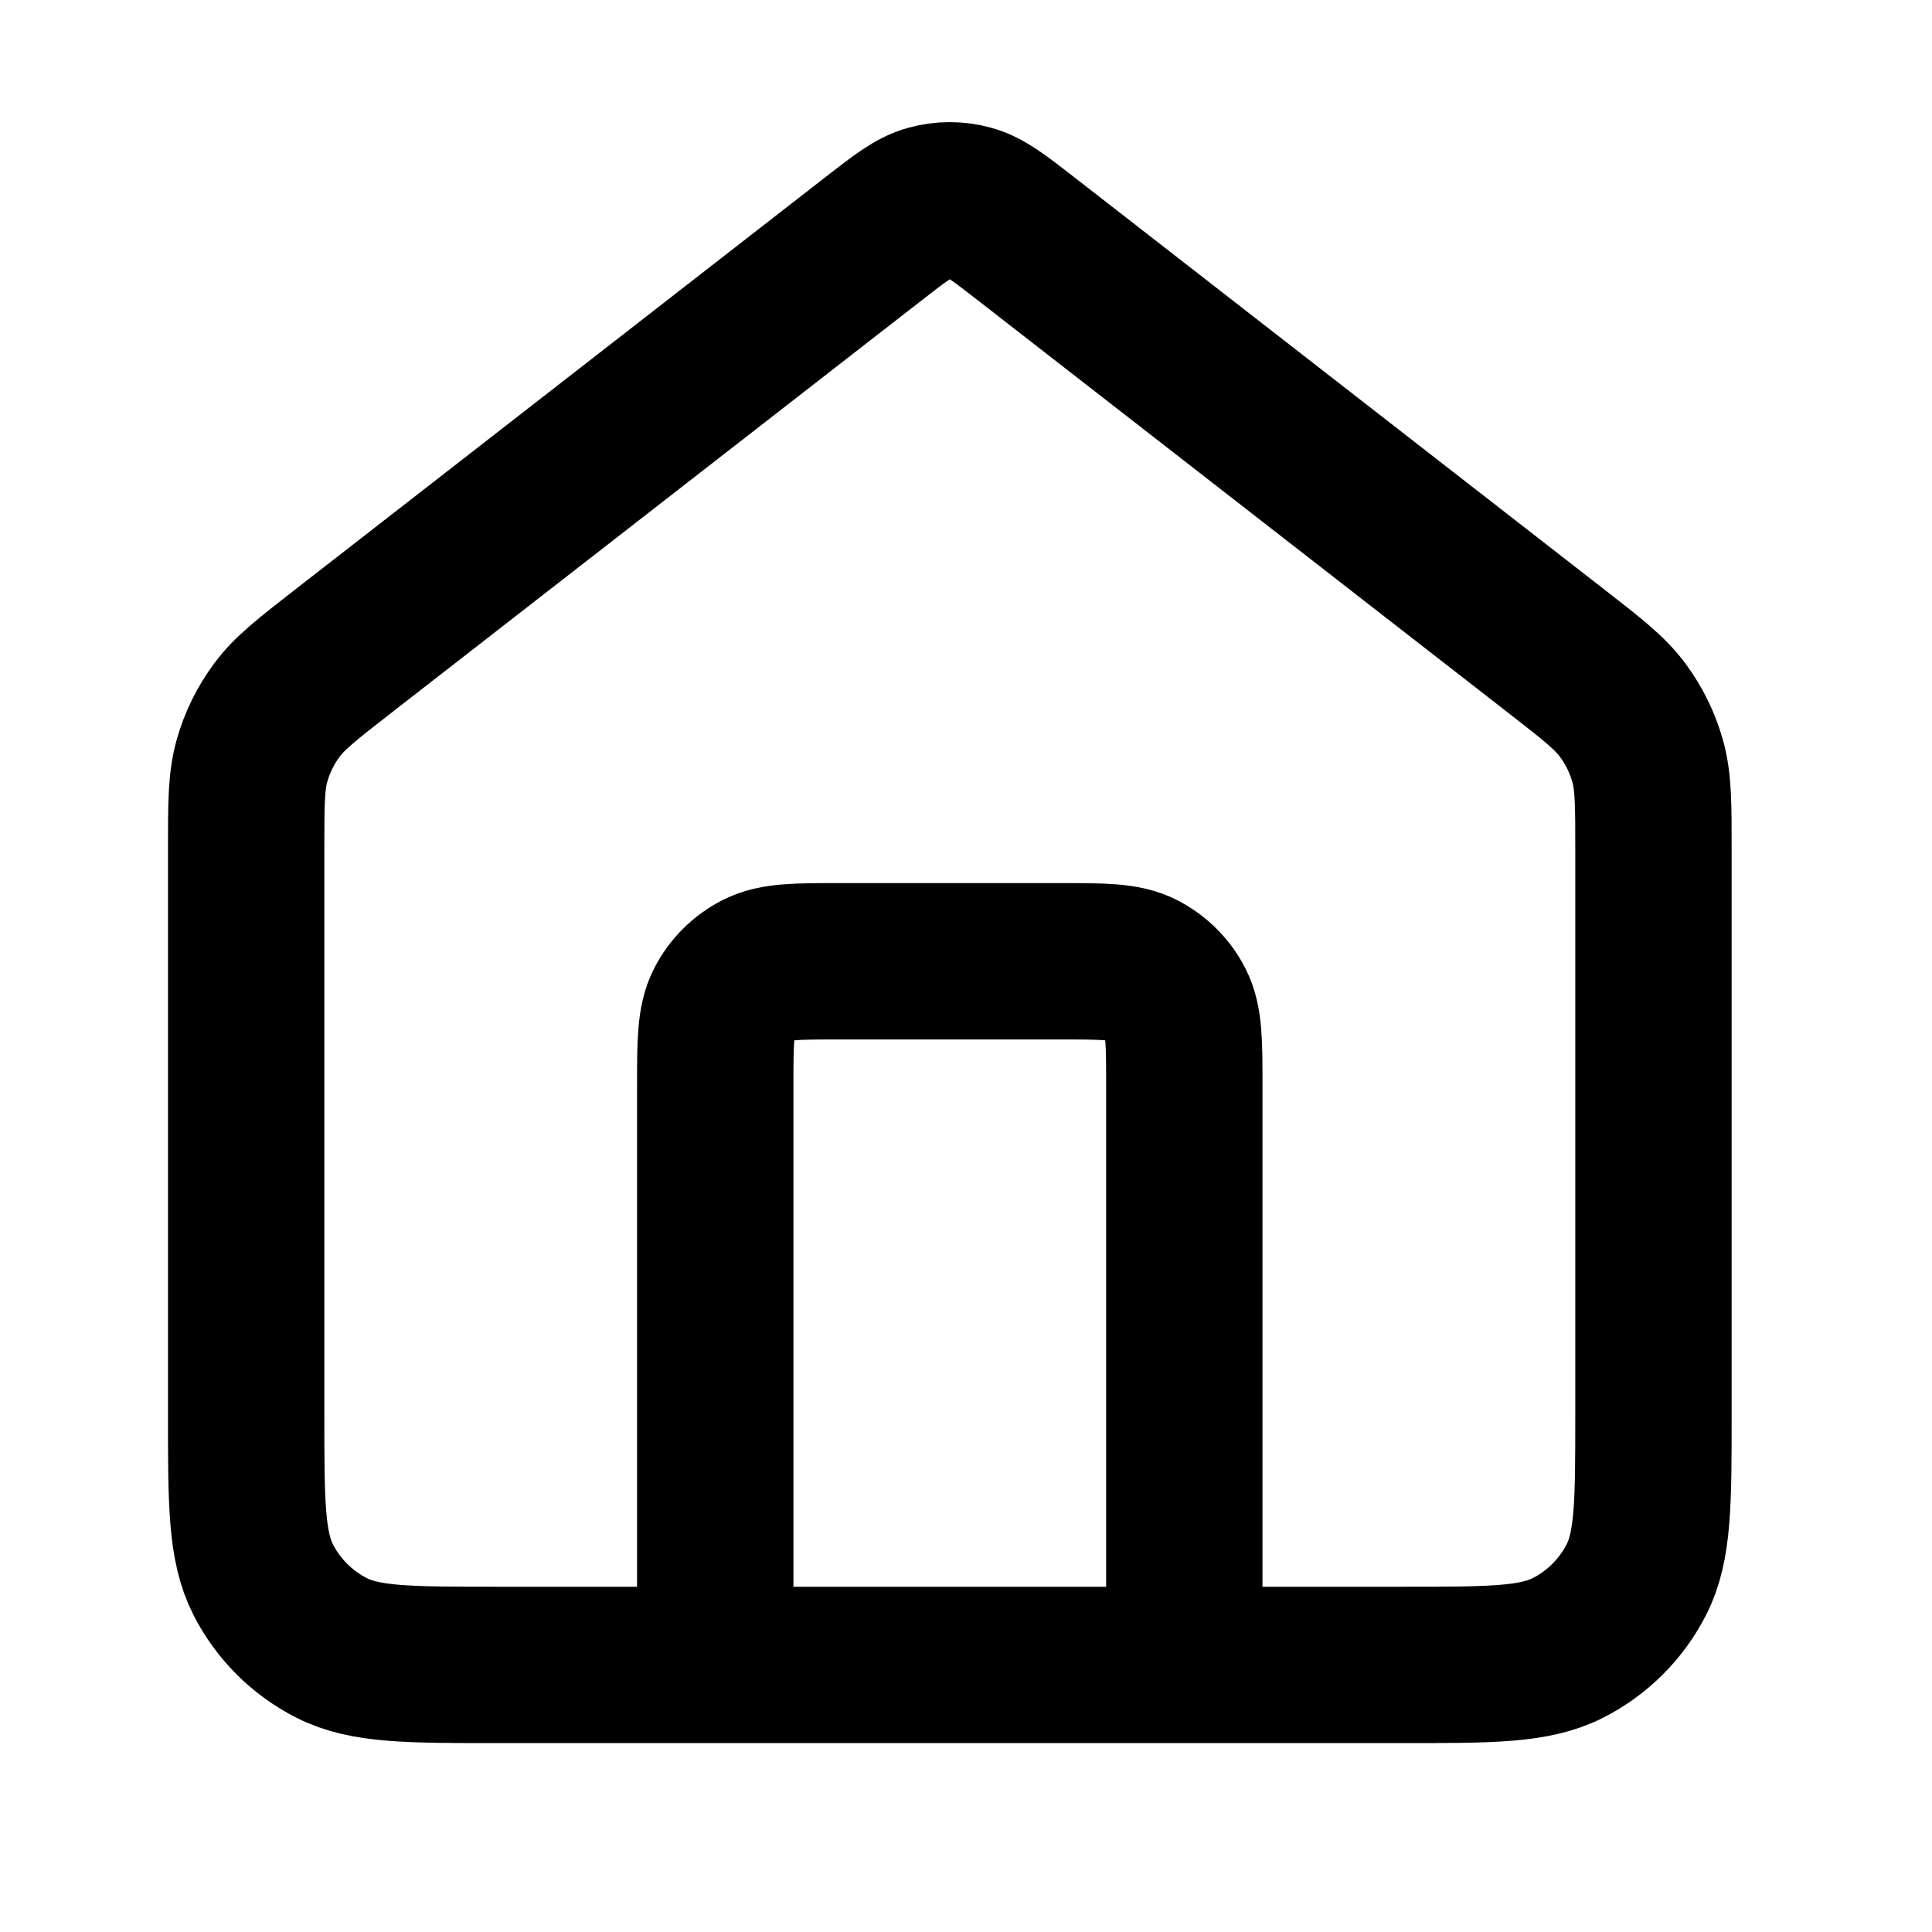
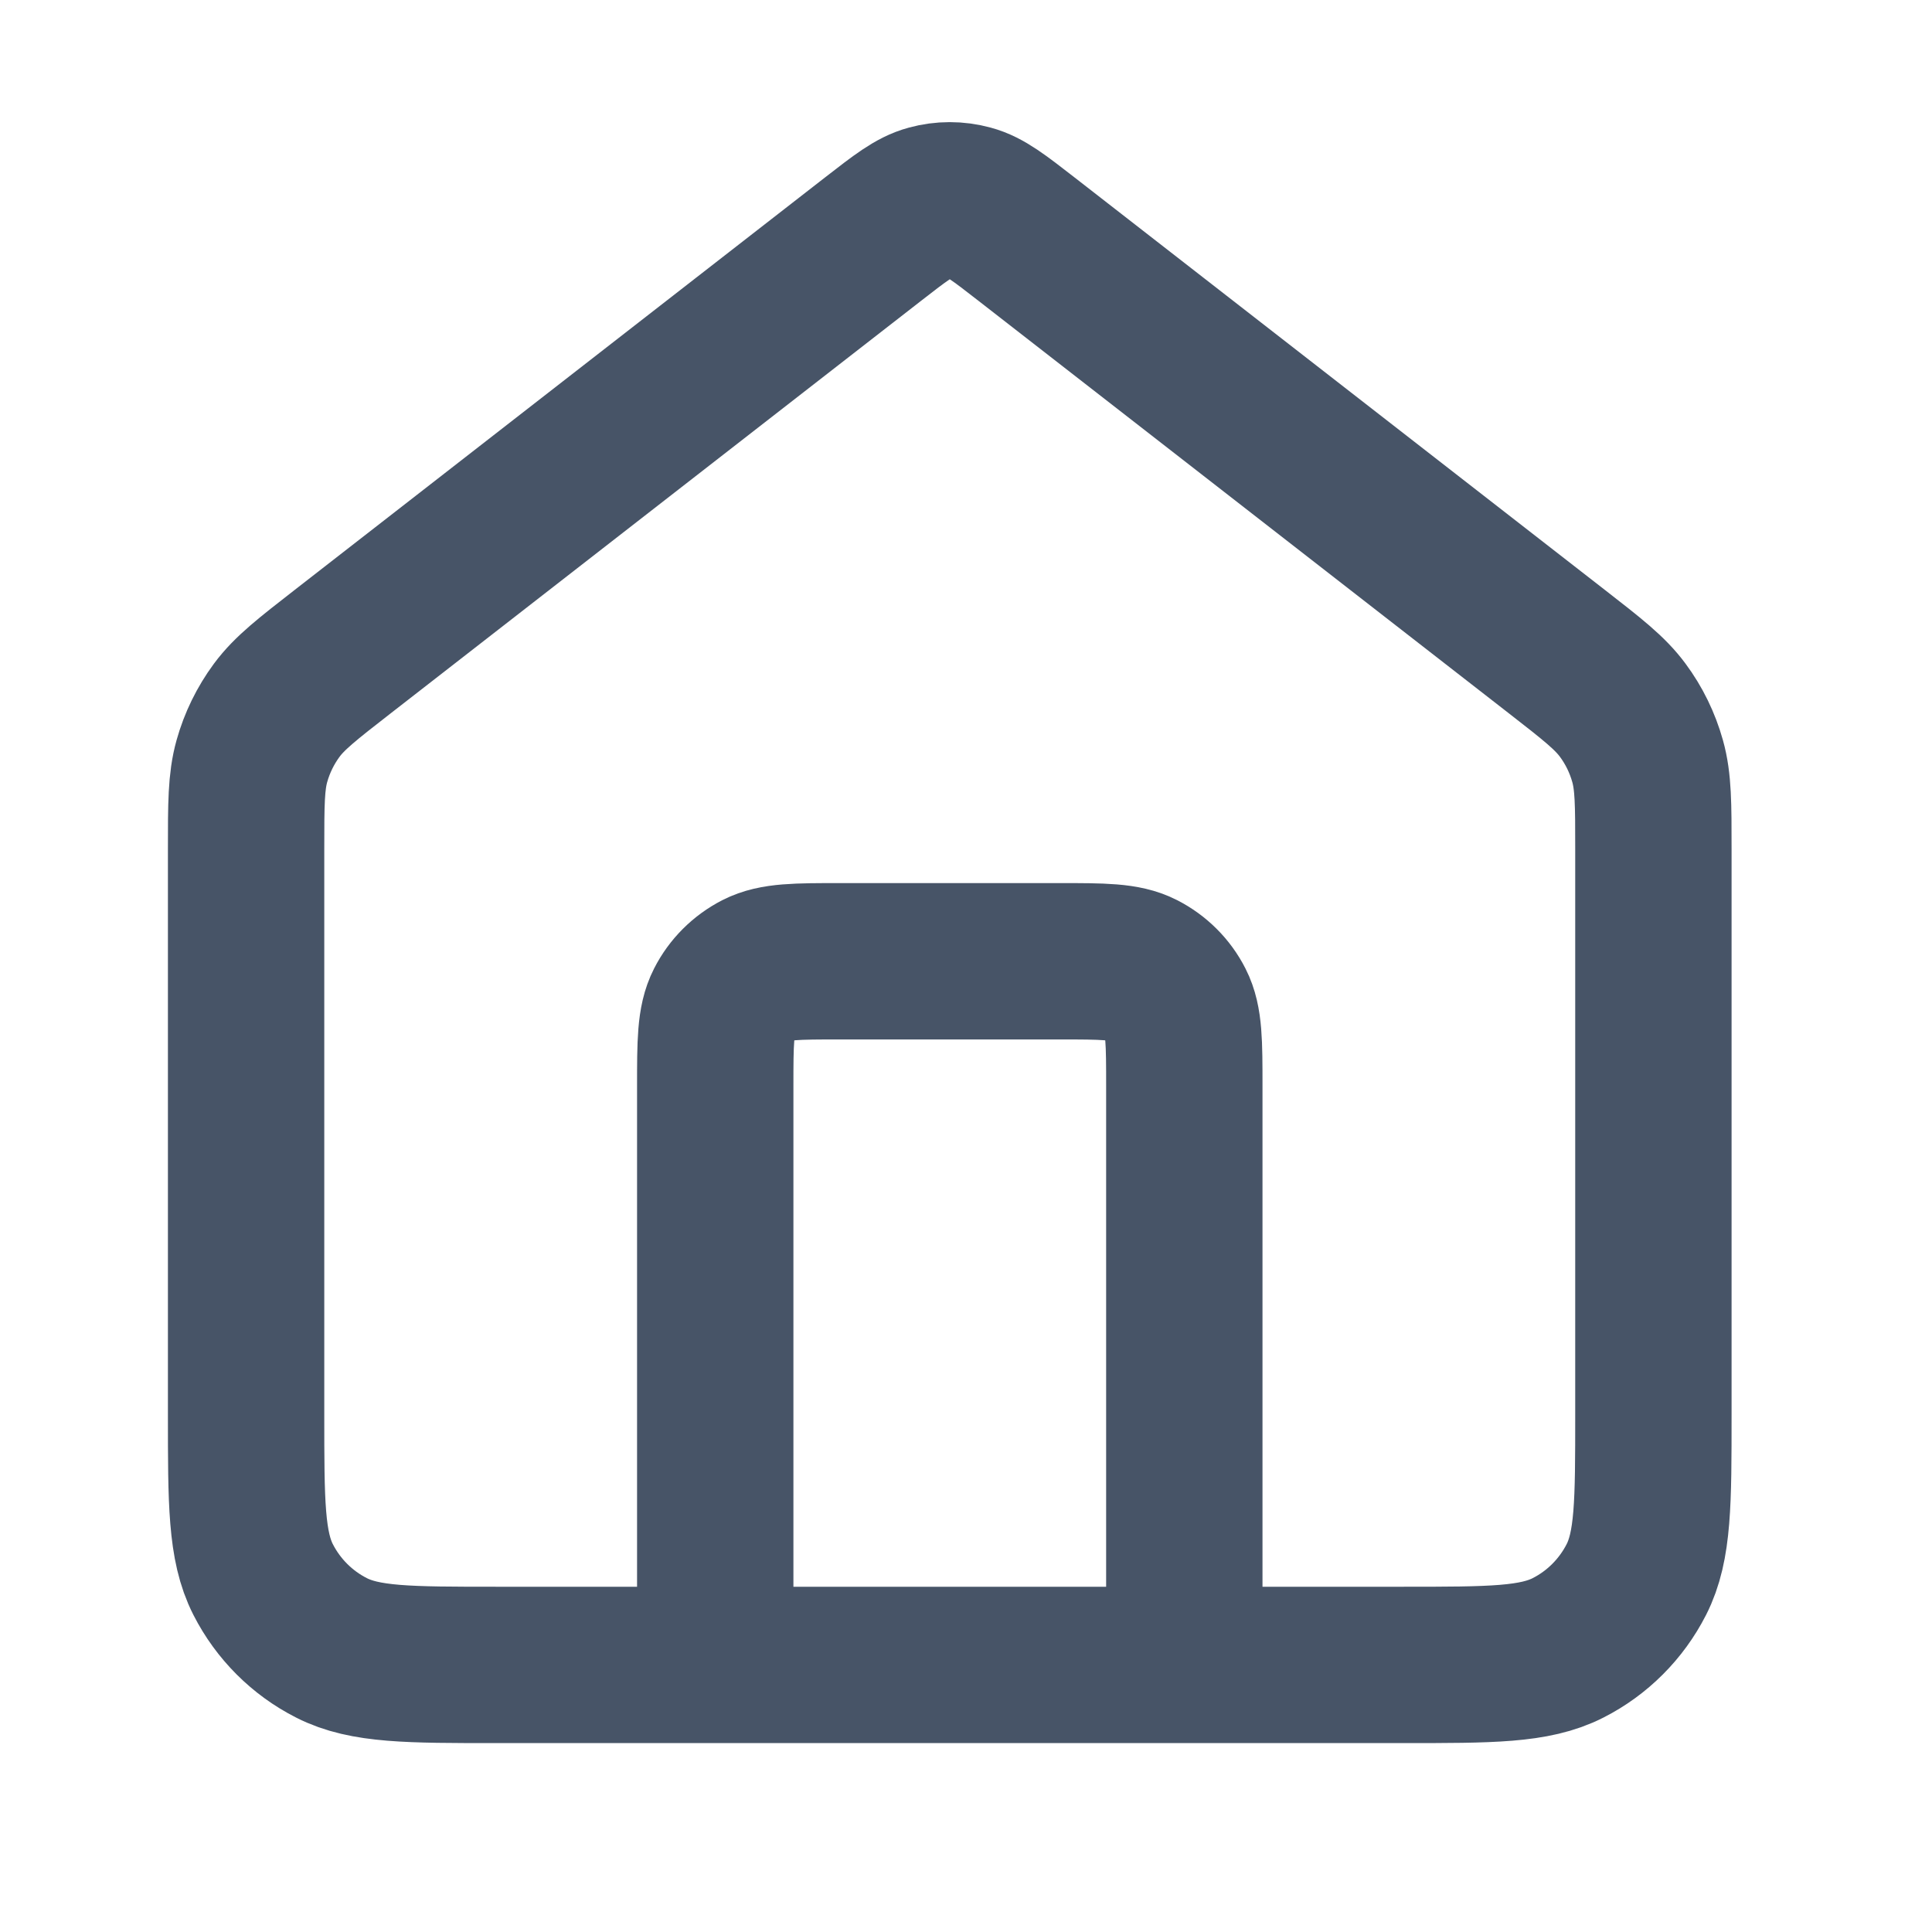
<svg xmlns="http://www.w3.org/2000/svg" width="29" height="29" viewBox="0 0 29 29" fill="none">
-   <path d="M10.736 24.991V16.307C10.736 15.65 10.736 15.321 10.864 15.07C10.976 14.849 11.156 14.67 11.377 14.557C11.628 14.429 11.956 14.429 12.614 14.429H15.899C16.557 14.429 16.885 14.429 17.137 14.557C17.357 14.67 17.537 14.849 17.649 15.07C17.777 15.321 17.777 15.65 17.777 16.307V24.991M13.104 3.59L5.144 9.781C4.612 10.195 4.346 10.402 4.155 10.661C3.985 10.89 3.858 11.149 3.781 11.424C3.695 11.734 3.695 12.071 3.695 12.745V21.236C3.695 22.55 3.695 23.208 3.95 23.71C4.175 24.151 4.534 24.51 4.976 24.735C5.478 24.991 6.135 24.991 7.45 24.991H21.063C22.378 24.991 23.035 24.991 23.537 24.735C23.979 24.51 24.338 24.151 24.563 23.71C24.819 23.208 24.819 22.55 24.819 21.236V12.745C24.819 12.071 24.819 11.734 24.732 11.424C24.655 11.149 24.528 10.89 24.358 10.661C24.167 10.402 23.901 10.195 23.369 9.781L15.409 3.59C14.997 3.27 14.791 3.109 14.563 3.048C14.362 2.993 14.151 2.993 13.95 3.048C13.722 3.109 13.516 3.27 13.104 3.59Z" stroke="black" stroke-width="2.347" stroke-linecap="round" stroke-linejoin="round" />
+   <g id="home-02">
+     <path id="Icon" d="M10.736 24.991V16.307C10.736 15.65 10.736 15.321 10.864 15.07C10.976 14.849 11.156 14.67 11.376 14.557C11.627 14.429 11.956 14.429 12.613 14.429H15.899C16.556 14.429 16.885 14.429 17.136 14.557C17.357 14.67 17.537 14.849 17.649 15.07C17.777 15.321 17.777 15.65 17.777 16.307V24.991M13.104 3.59L5.144 9.781C4.612 10.195 4.346 10.402 4.154 10.661C3.985 10.89 3.858 11.149 3.781 11.424C3.694 11.734 3.694 12.071 3.694 12.745V21.236C3.694 22.55 3.694 23.208 3.95 23.71C4.175 24.151 4.534 24.511 4.976 24.735C5.478 24.991 6.135 24.991 7.45 24.991H21.063C22.377 24.991 23.035 24.991 23.537 24.735C23.978 24.511 24.337 24.151 24.562 23.71C24.818 23.208 24.818 22.55 24.818 21.236V12.745C24.818 12.071 24.818 11.734 24.731 11.424C24.654 11.149 24.528 10.89 24.358 10.661C24.167 10.402 23.901 10.195 23.369 9.781L15.409 3.59C14.997 3.27 14.791 3.109 14.563 3.048C14.362 2.993 14.15 2.993 13.95 3.048C13.722 3.109 13.516 3.27 13.104 3.59Z" stroke="#475467" stroke-width="2.347" stroke-linecap="round" stroke-linejoin="round" />
+   </g>
</svg>
